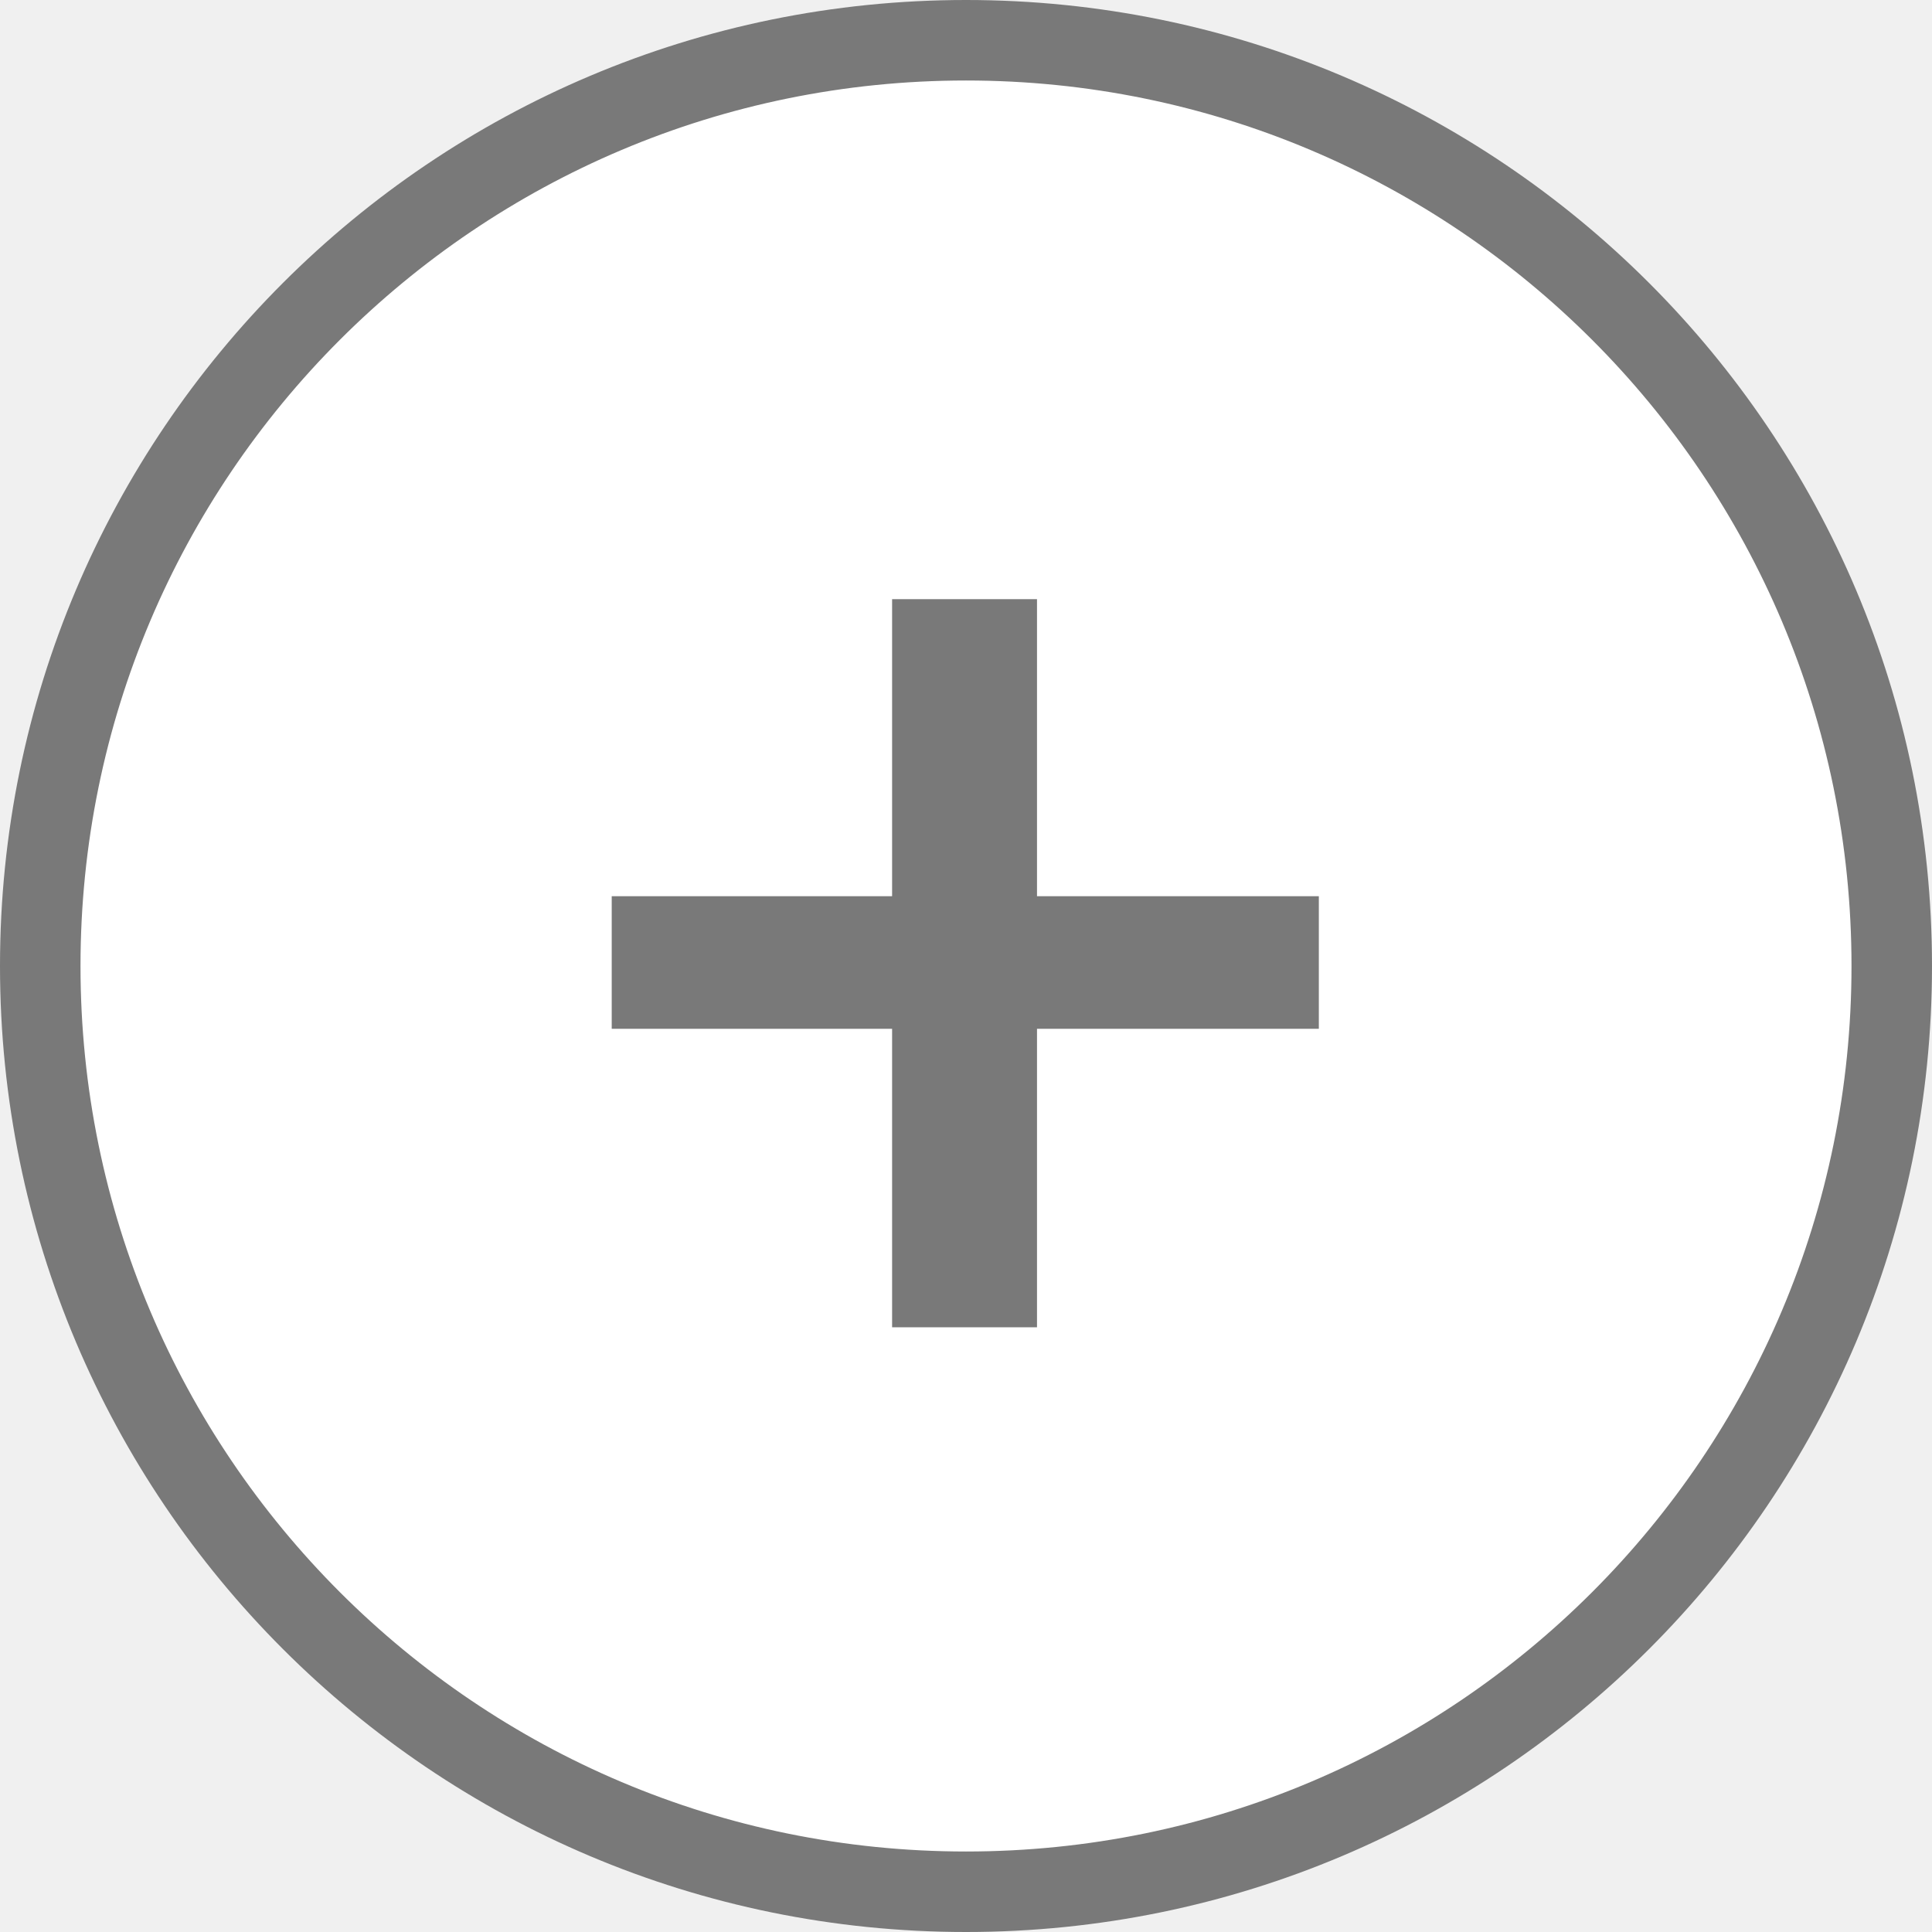
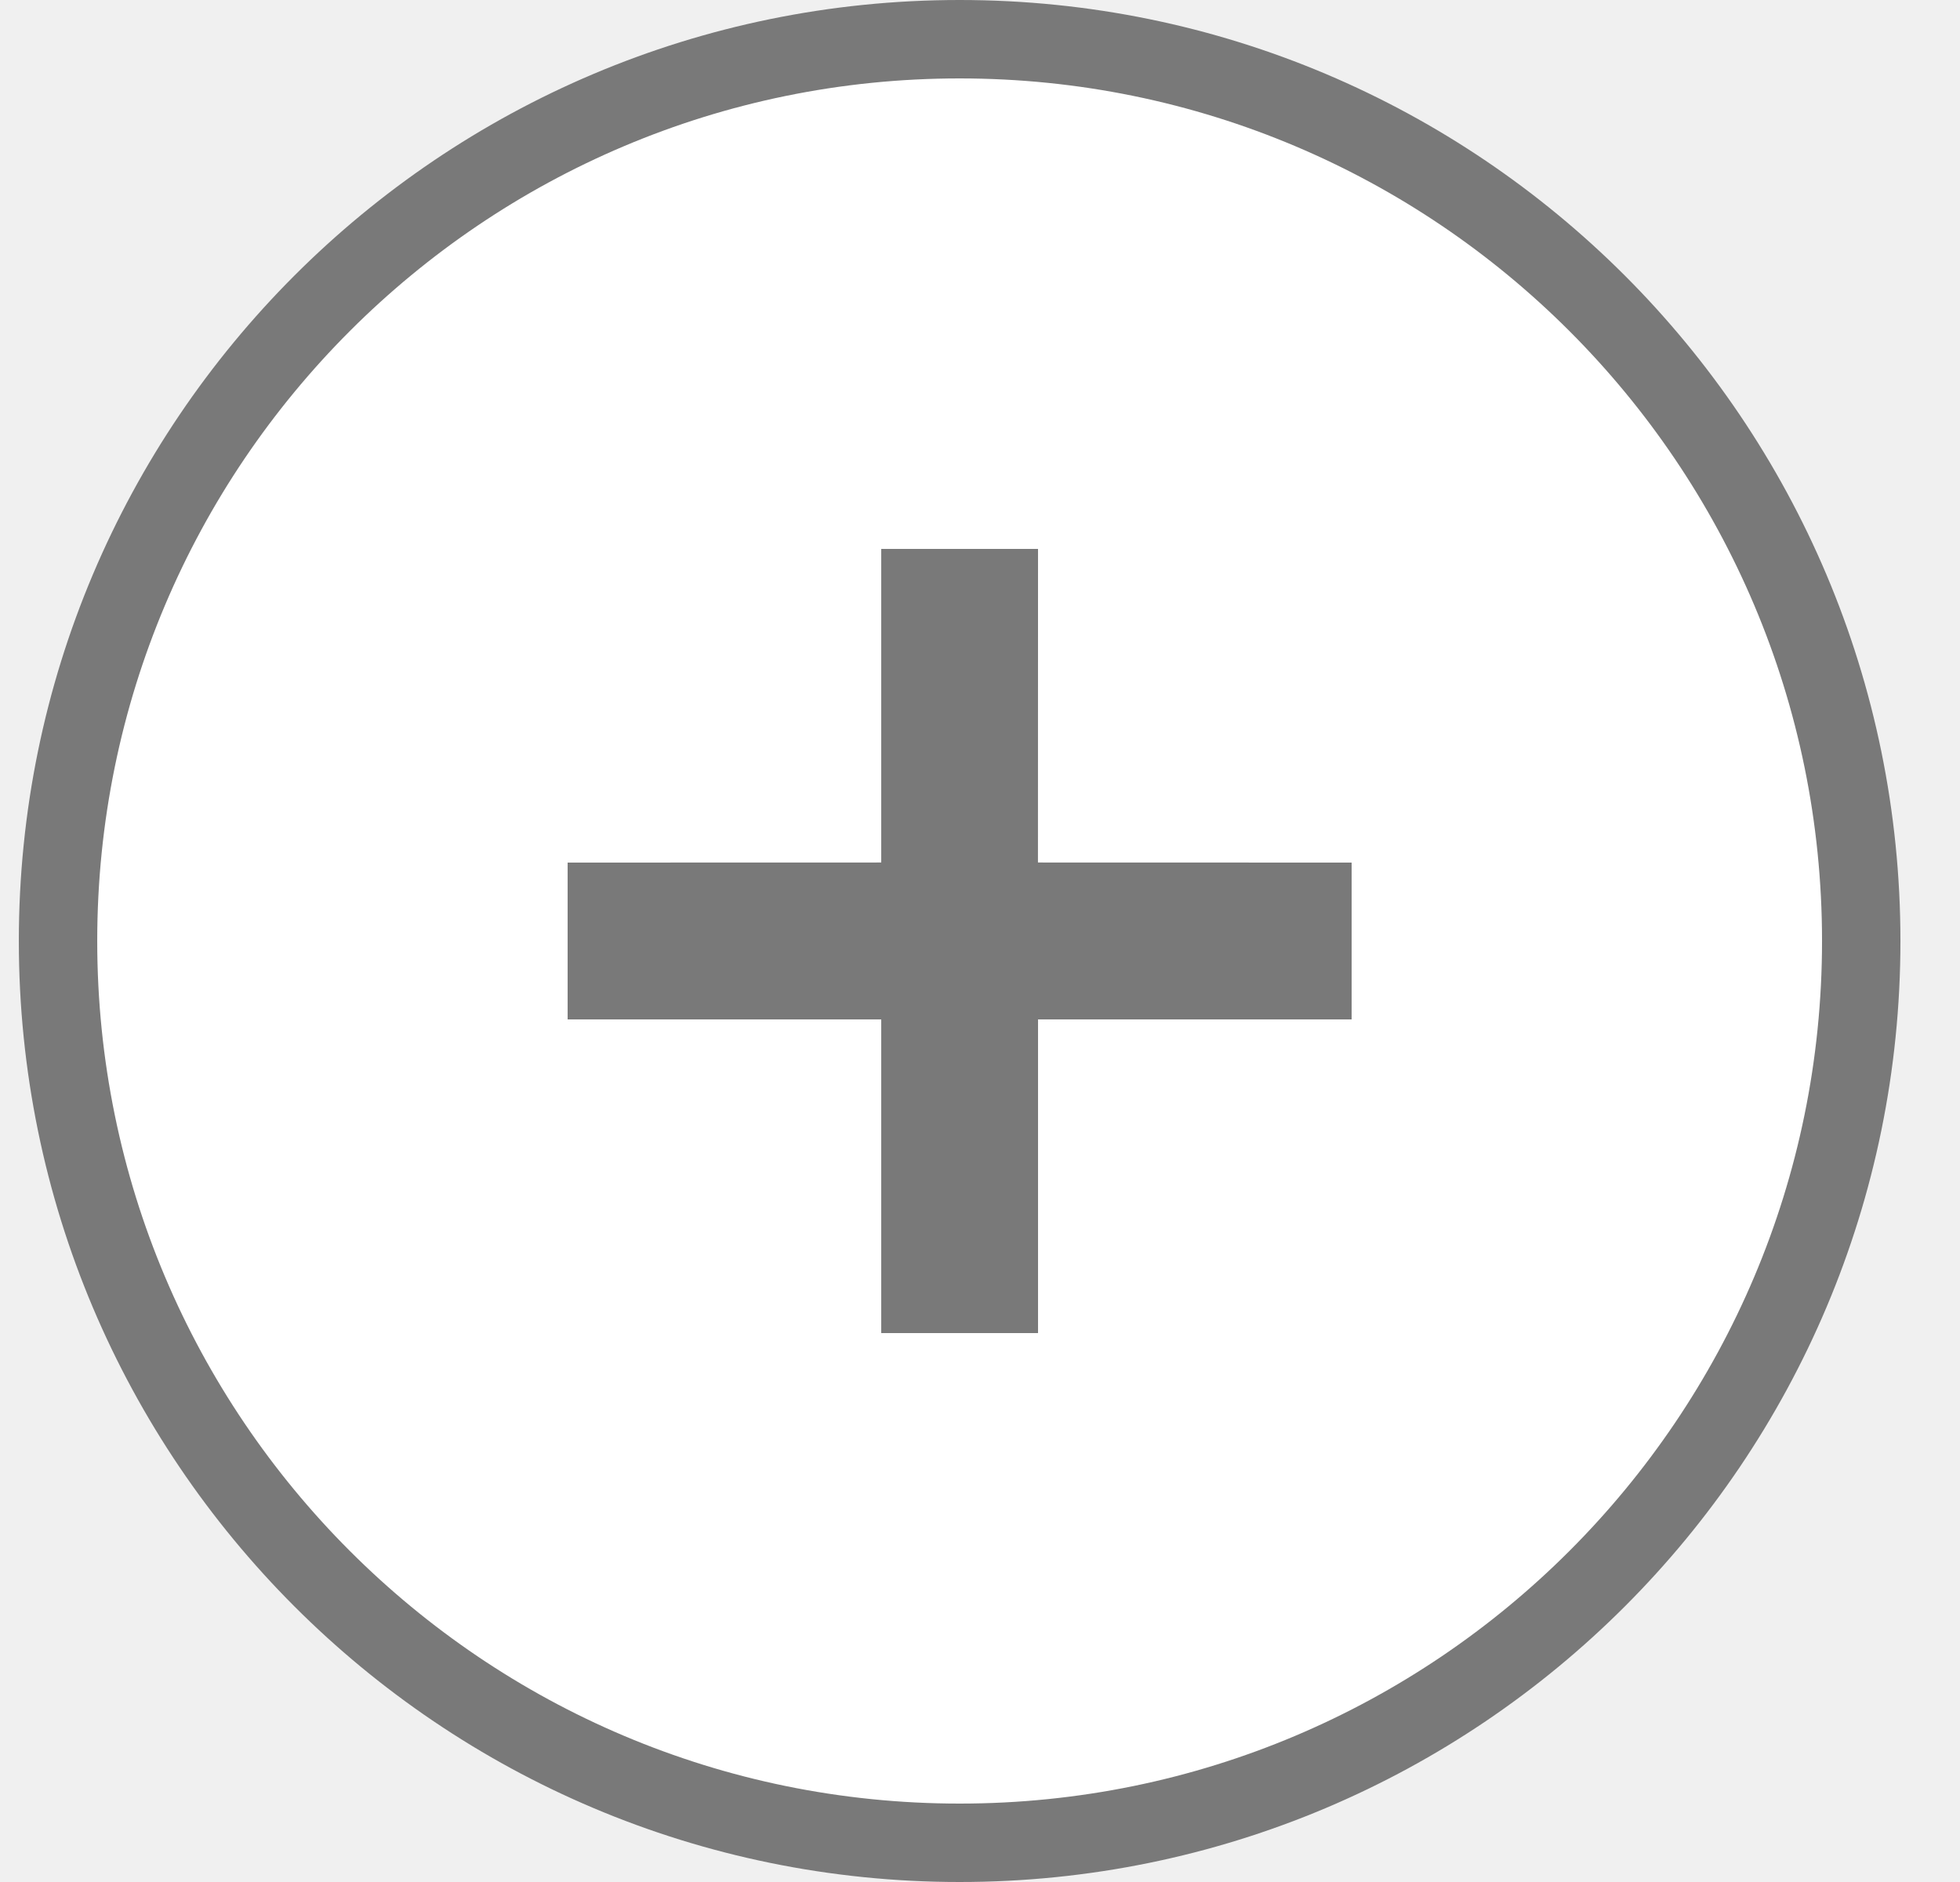
- <svg xmlns="http://www.w3.org/2000/svg" xmlns:xlink="http://www.w3.org/1999/xlink" width="24" height="24" viewBox="0 0 24 24">
+ <svg xmlns="http://www.w3.org/2000/svg" xmlns:xlink="http://www.w3.org/1999/xlink" width="25px" height="24px" viewBox="0 0 25 24" version="1.1">
  <defs>
-     <path d="M0 0h24v24H0V0z" id="rli6cdy1ha" />
+     <path d="M24,12 C24,18.627 18.627,24 12,24 C5.373,24 0,18.627 0,12 C0,5.373 5.373,0 12,0 C18.627,0 24,5.373 24,12 Z" id="path-1" />
  </defs>
-   <g fill="none" xlink:href="#rli6cdy1ha" fill-rule="evenodd">
-     <circle stroke="#797979" fill="#FFF" cx="12" cy="12" r="11.5" />
-     <path fill-rule="nonzero" d="M12.882 7.443v3.69h3.501v1.647h-3.501v3.708h-1.8V12.78H7.599v-1.647h3.483v-3.69z" fill="#797979" />
+   <g id="Temp-Increase-Button" stroke="none" fill="none" transform="translate(0.2402, 0)" xlink:href="#path-1">
+     <circle id="Button-Back" stroke="#797979" stroke-width="1" fill="#FFFFFF" fill-rule="evenodd" cx="12" cy="12" r="11.5" />
+     <polygon id="Path" fill="#797979" fill-rule="nonzero" points="13 7 12.999 10.999 17 11 17 13 13 13 13 17 11 17 11 13 7 13 7 11 11 10.999 11 7" />
  </g>
</svg>
